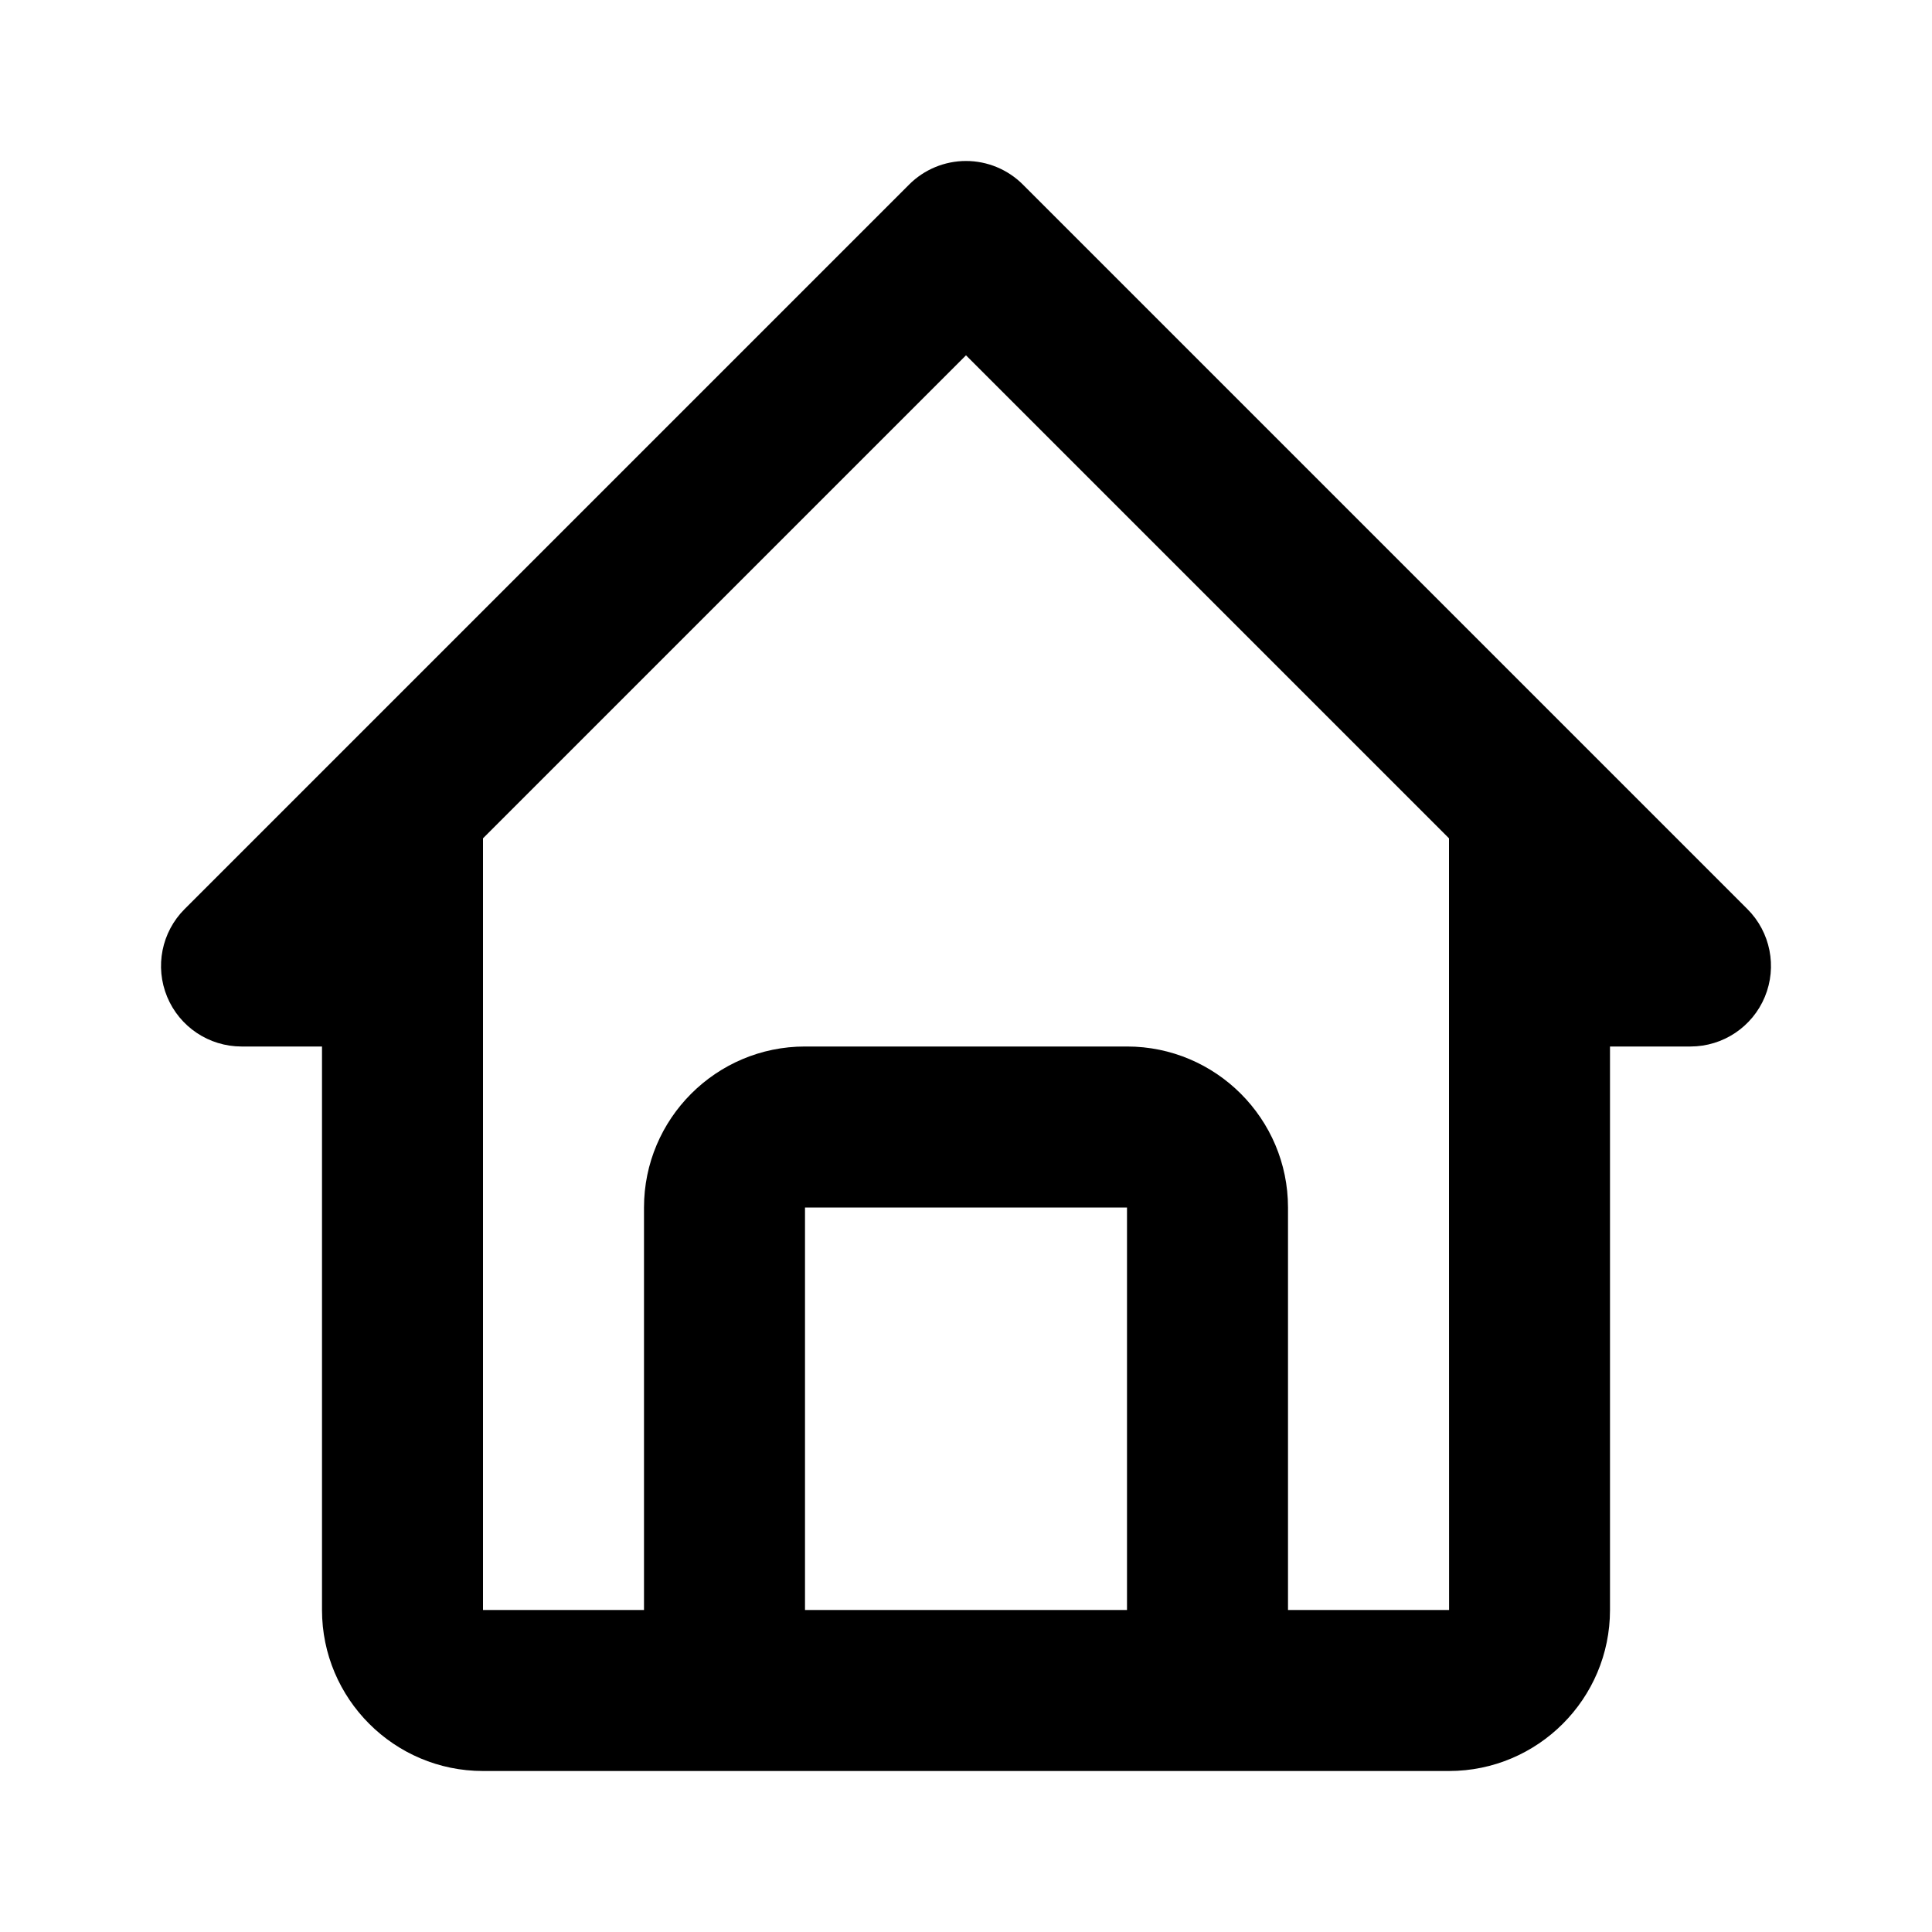
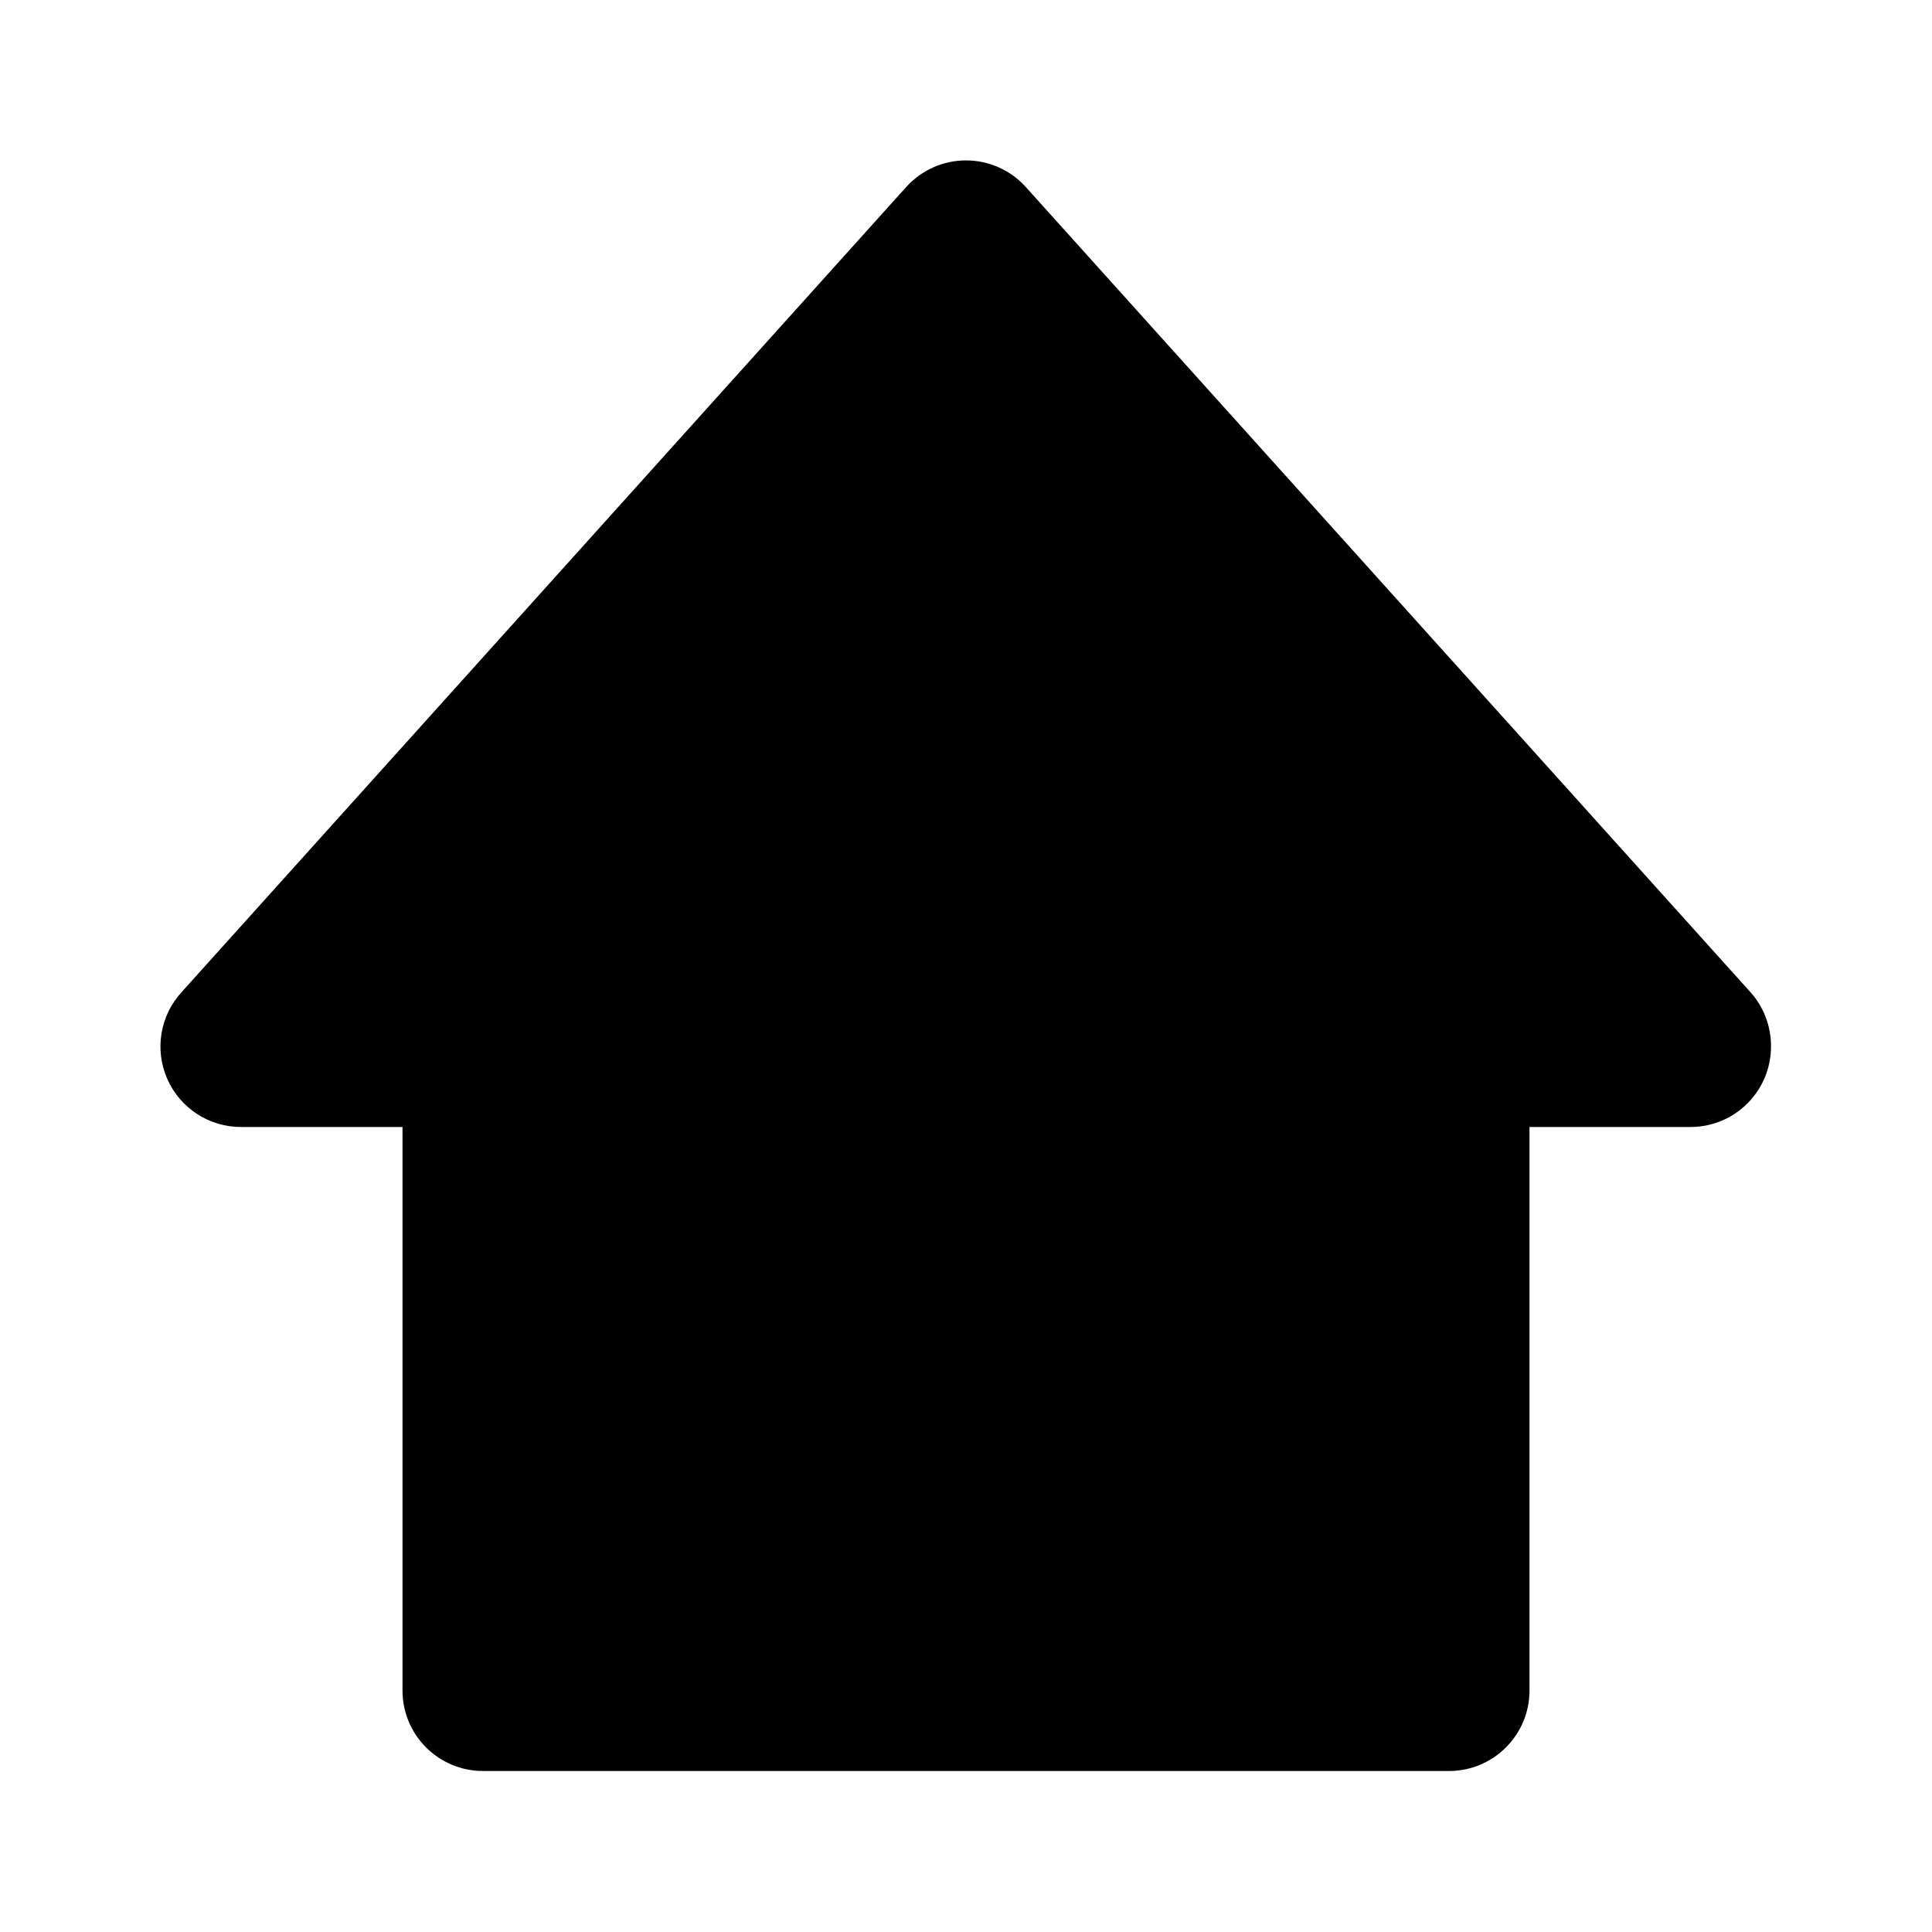
- <svg xmlns="http://www.w3.org/2000/svg" width="24" height="24" viewBox="0 0 24 24" style="fill: rgba(0, 0, 0, 1);transform: ;msFilter:;">
-   <path d="M3 13h1v7c0 1.103.897 2 2 2h12c1.103 0 2-.897 2-2v-7h1a1 1 0 0 0 .707-1.707l-9-9a.999.999 0 0 0-1.414 0l-9 9A1 1 0 0 0 3 13zm7 7v-5h4v5h-4zm2-15.586 6 6V15l.001 5H16v-5c0-1.103-.897-2-2-2h-4c-1.103 0-2 .897-2 2v5H6v-9.586l6-6z" />
+ <svg xmlns="http://www.w3.org/2000/svg" width="24" height="24" viewBox="0 0 24 24" fill="currentColor">
+   <path d="M12.74 2.32a1 1 0 0 0-1.48 0l-9 10A1 1 0 0 0 3 14h2v7a1 1 0 0 0 1 1h12a1 1 0 0 0 1-1v-7h2a1 1 0 0 0 1-1 1 1 0 0 0-.26-.68z" />
</svg>
